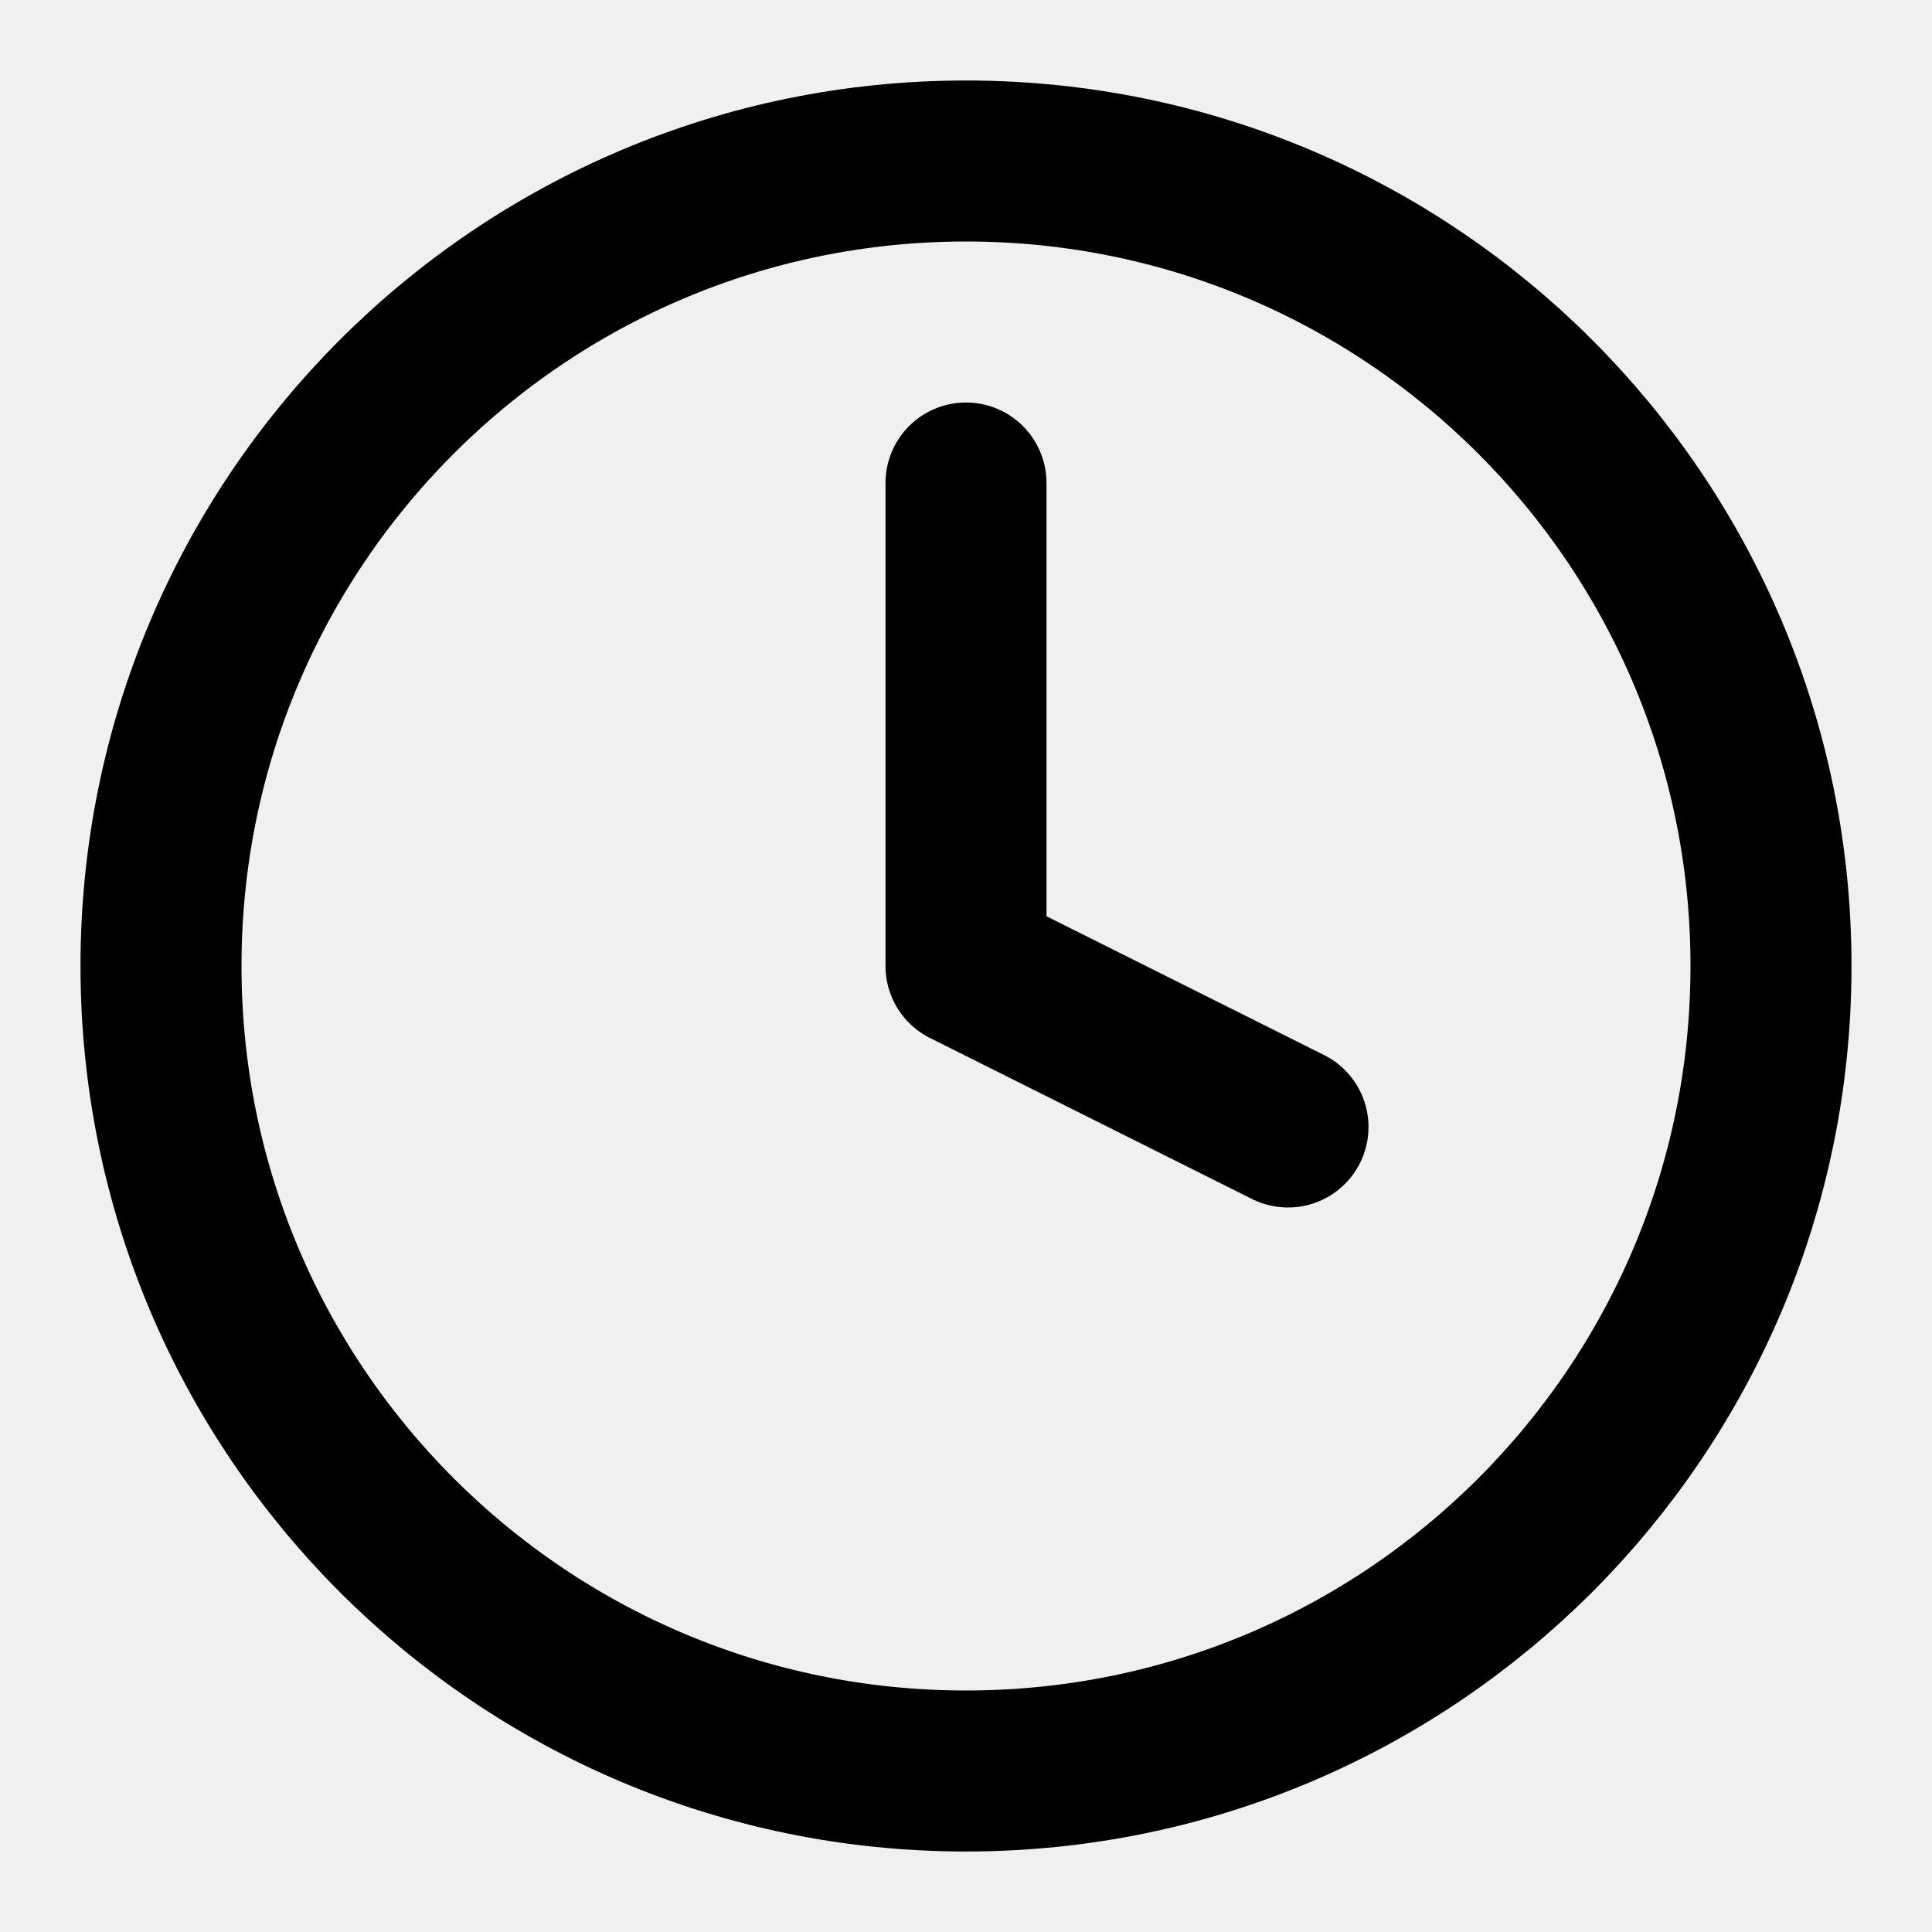
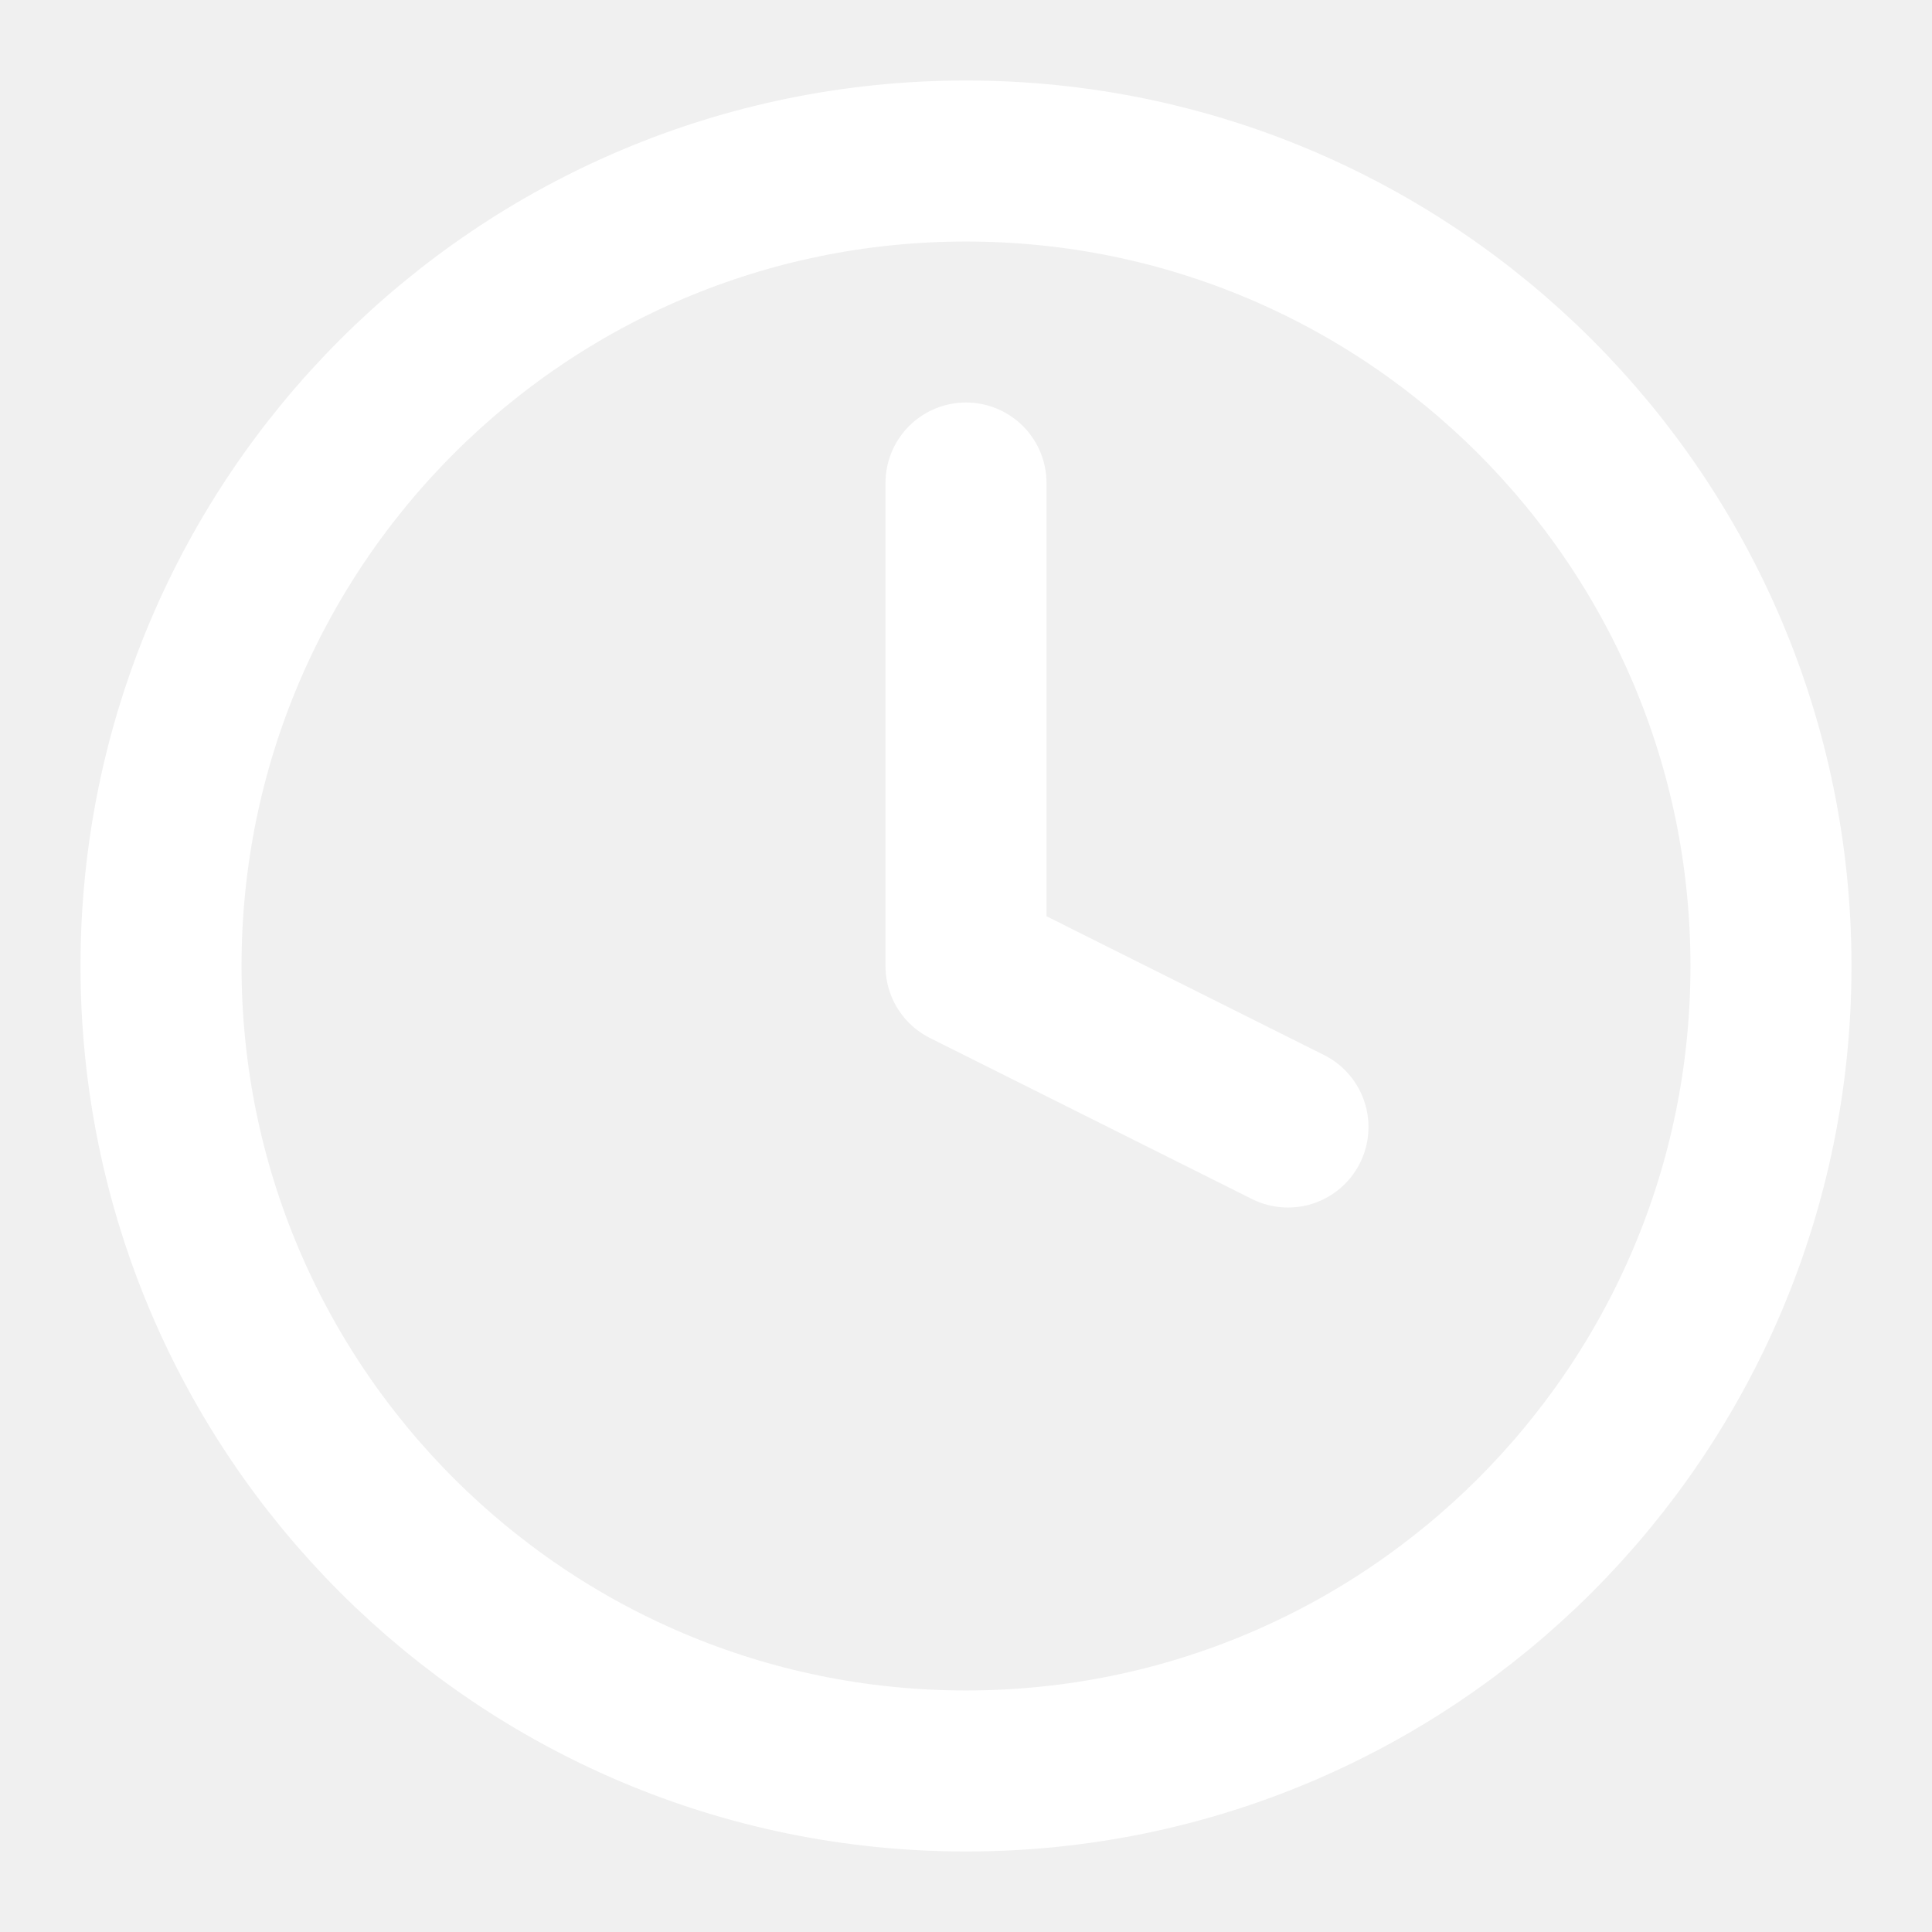
- <svg xmlns="http://www.w3.org/2000/svg" data-bbox="2 2 20 20" aria-hidden="true" class="lucide lucide-clock" stroke-linejoin="round" stroke-linecap="round" stroke-width="2" stroke="currentColor" viewBox="0 0 24 24" height="24" width="24" data-type="ugc">
-   <g>
-     <path d="M12 6v6l4 2" fill="none" />
-     <path d="M22 12c0 5.523-4.477 10-10 10S2 17.523 2 12 6.477 2 12 2s10 4.477 10 10" fill="none" />
-   </g>
+ <svg xmlns="http://www.w3.org/2000/svg" width="32" height="32" viewBox="0 0 32 32" fill="none">
+   <path d="M16 8V16L21.333 18.667" stroke="white" stroke-width="2.667" stroke-linecap="round" stroke-linejoin="round" />
+   <path d="M16 29.333C23.364 29.333 29.333 23.364 29.333 16C29.333 8.636 23.364 2.667 16 2.667C8.636 2.667 2.667 8.636 2.667 16C2.667 23.364 8.636 29.333 16 29.333Z" stroke="white" stroke-width="2.667" stroke-linecap="round" stroke-linejoin="round" />
</svg>
